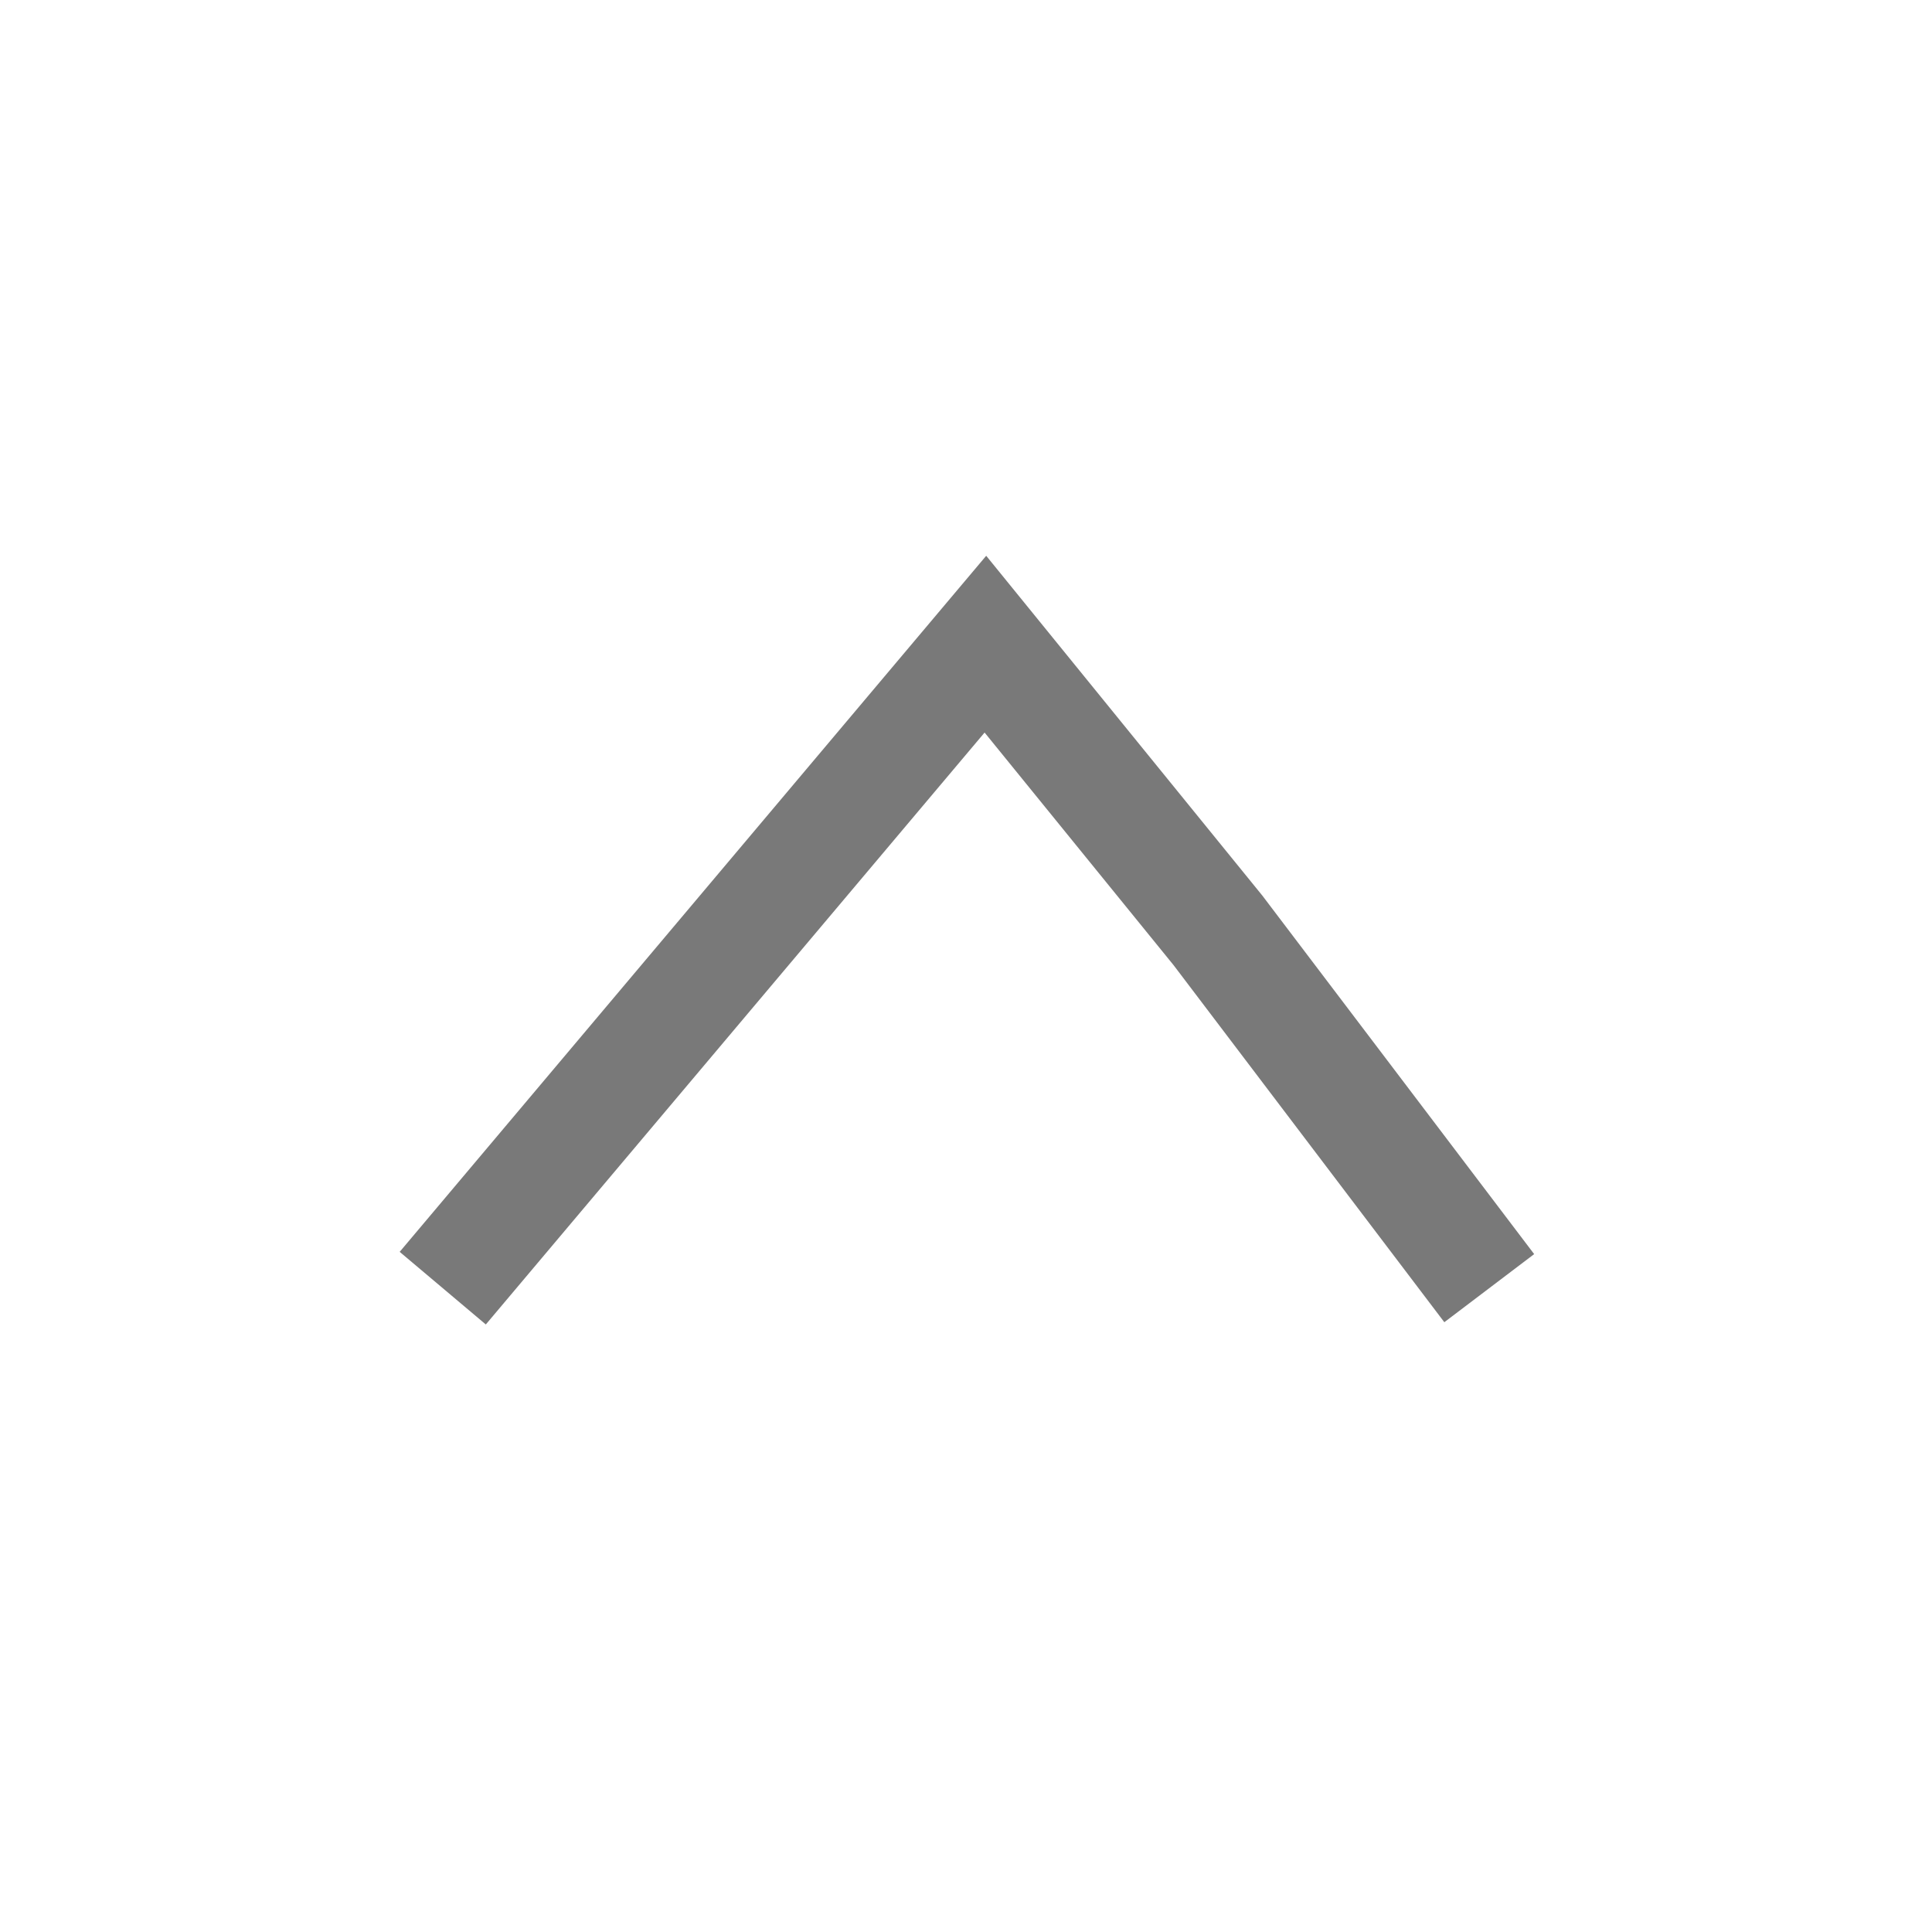
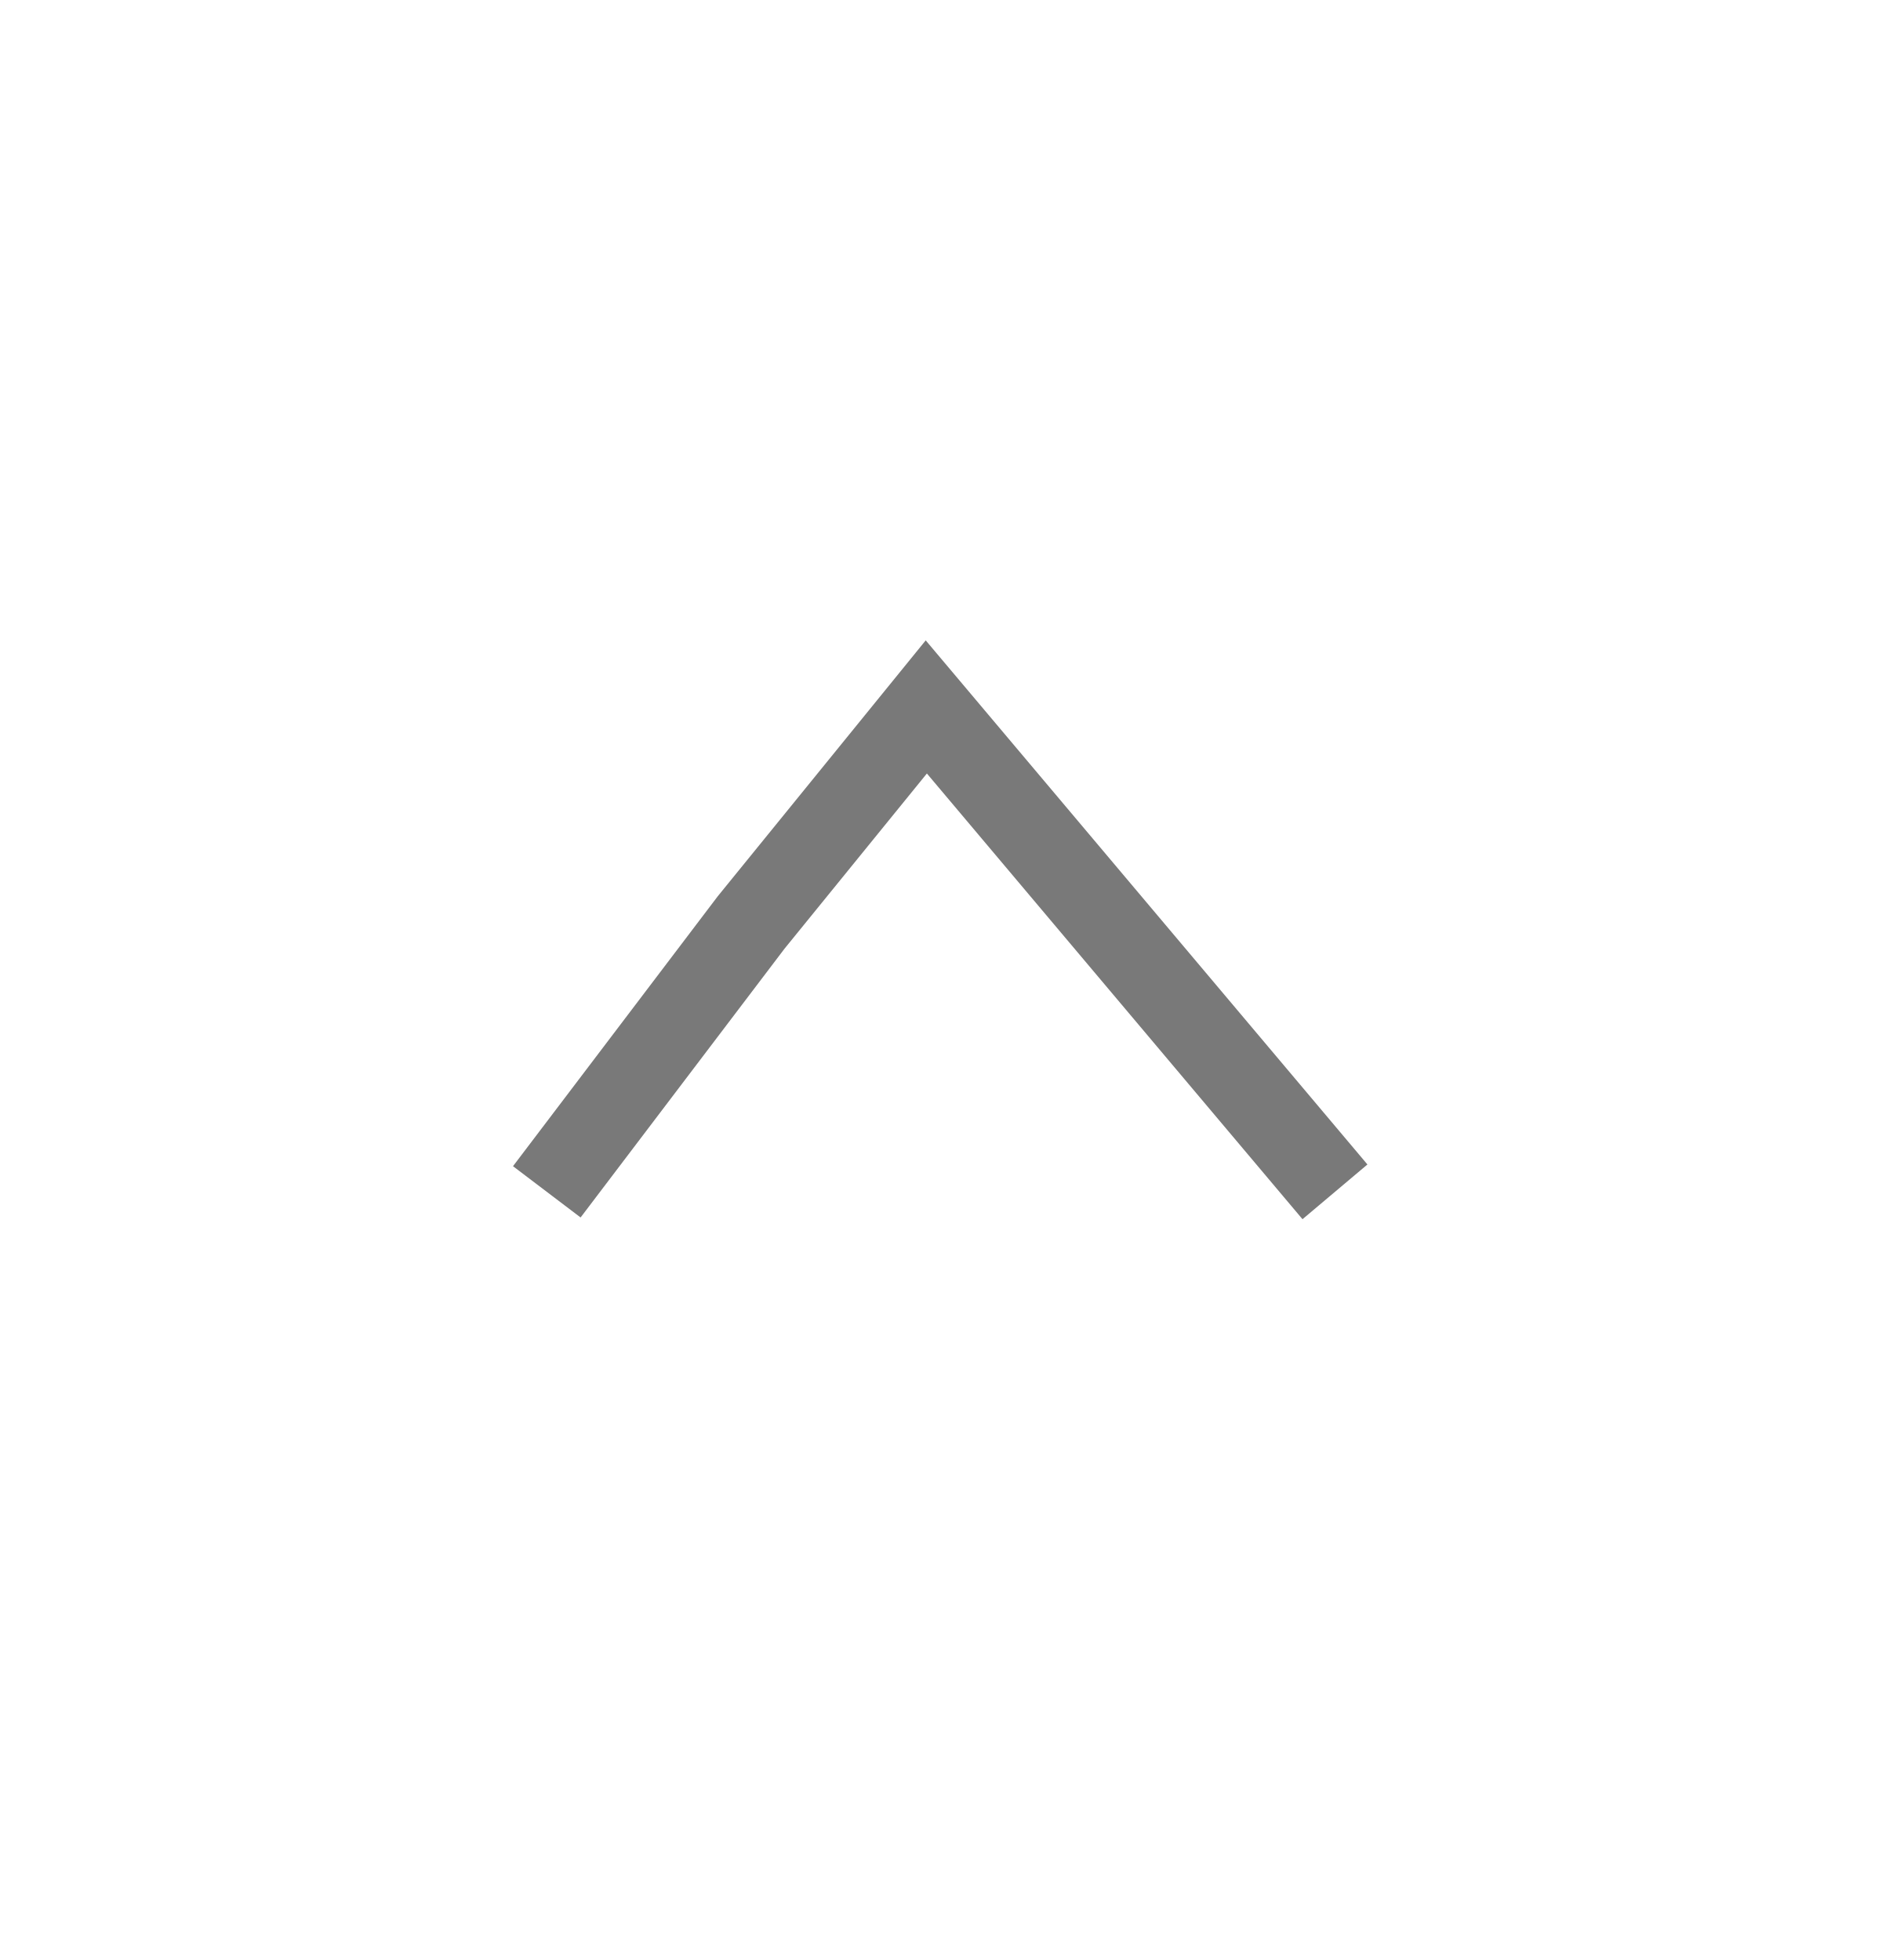
- <svg xmlns="http://www.w3.org/2000/svg" width="24" height="24" viewBox="0 0 24 24" fill="none">
-   <path fill-rule="evenodd" clip-rule="evenodd" d="M12.231 9.1L6.035 16.453L4.965 15.551L12.251 6.904L15.681 11.125L19.058 15.579L17.942 16.425L14.579 11.99L12.231 9.1Z" fill="#797979" />
+ <svg xmlns="http://www.w3.org/2000/svg" width="24" height="25" viewBox="0 0 24 25" fill="none">
+   <path fill-rule="evenodd" clip-rule="evenodd" d="M11.82 9.866L16.61 15.551L17.438 14.853L11.805 8.168L9.153 11.432L6.542 14.875L7.404 15.529L10.005 12.1L11.82 9.866Z" fill="#797979" />
</svg>
